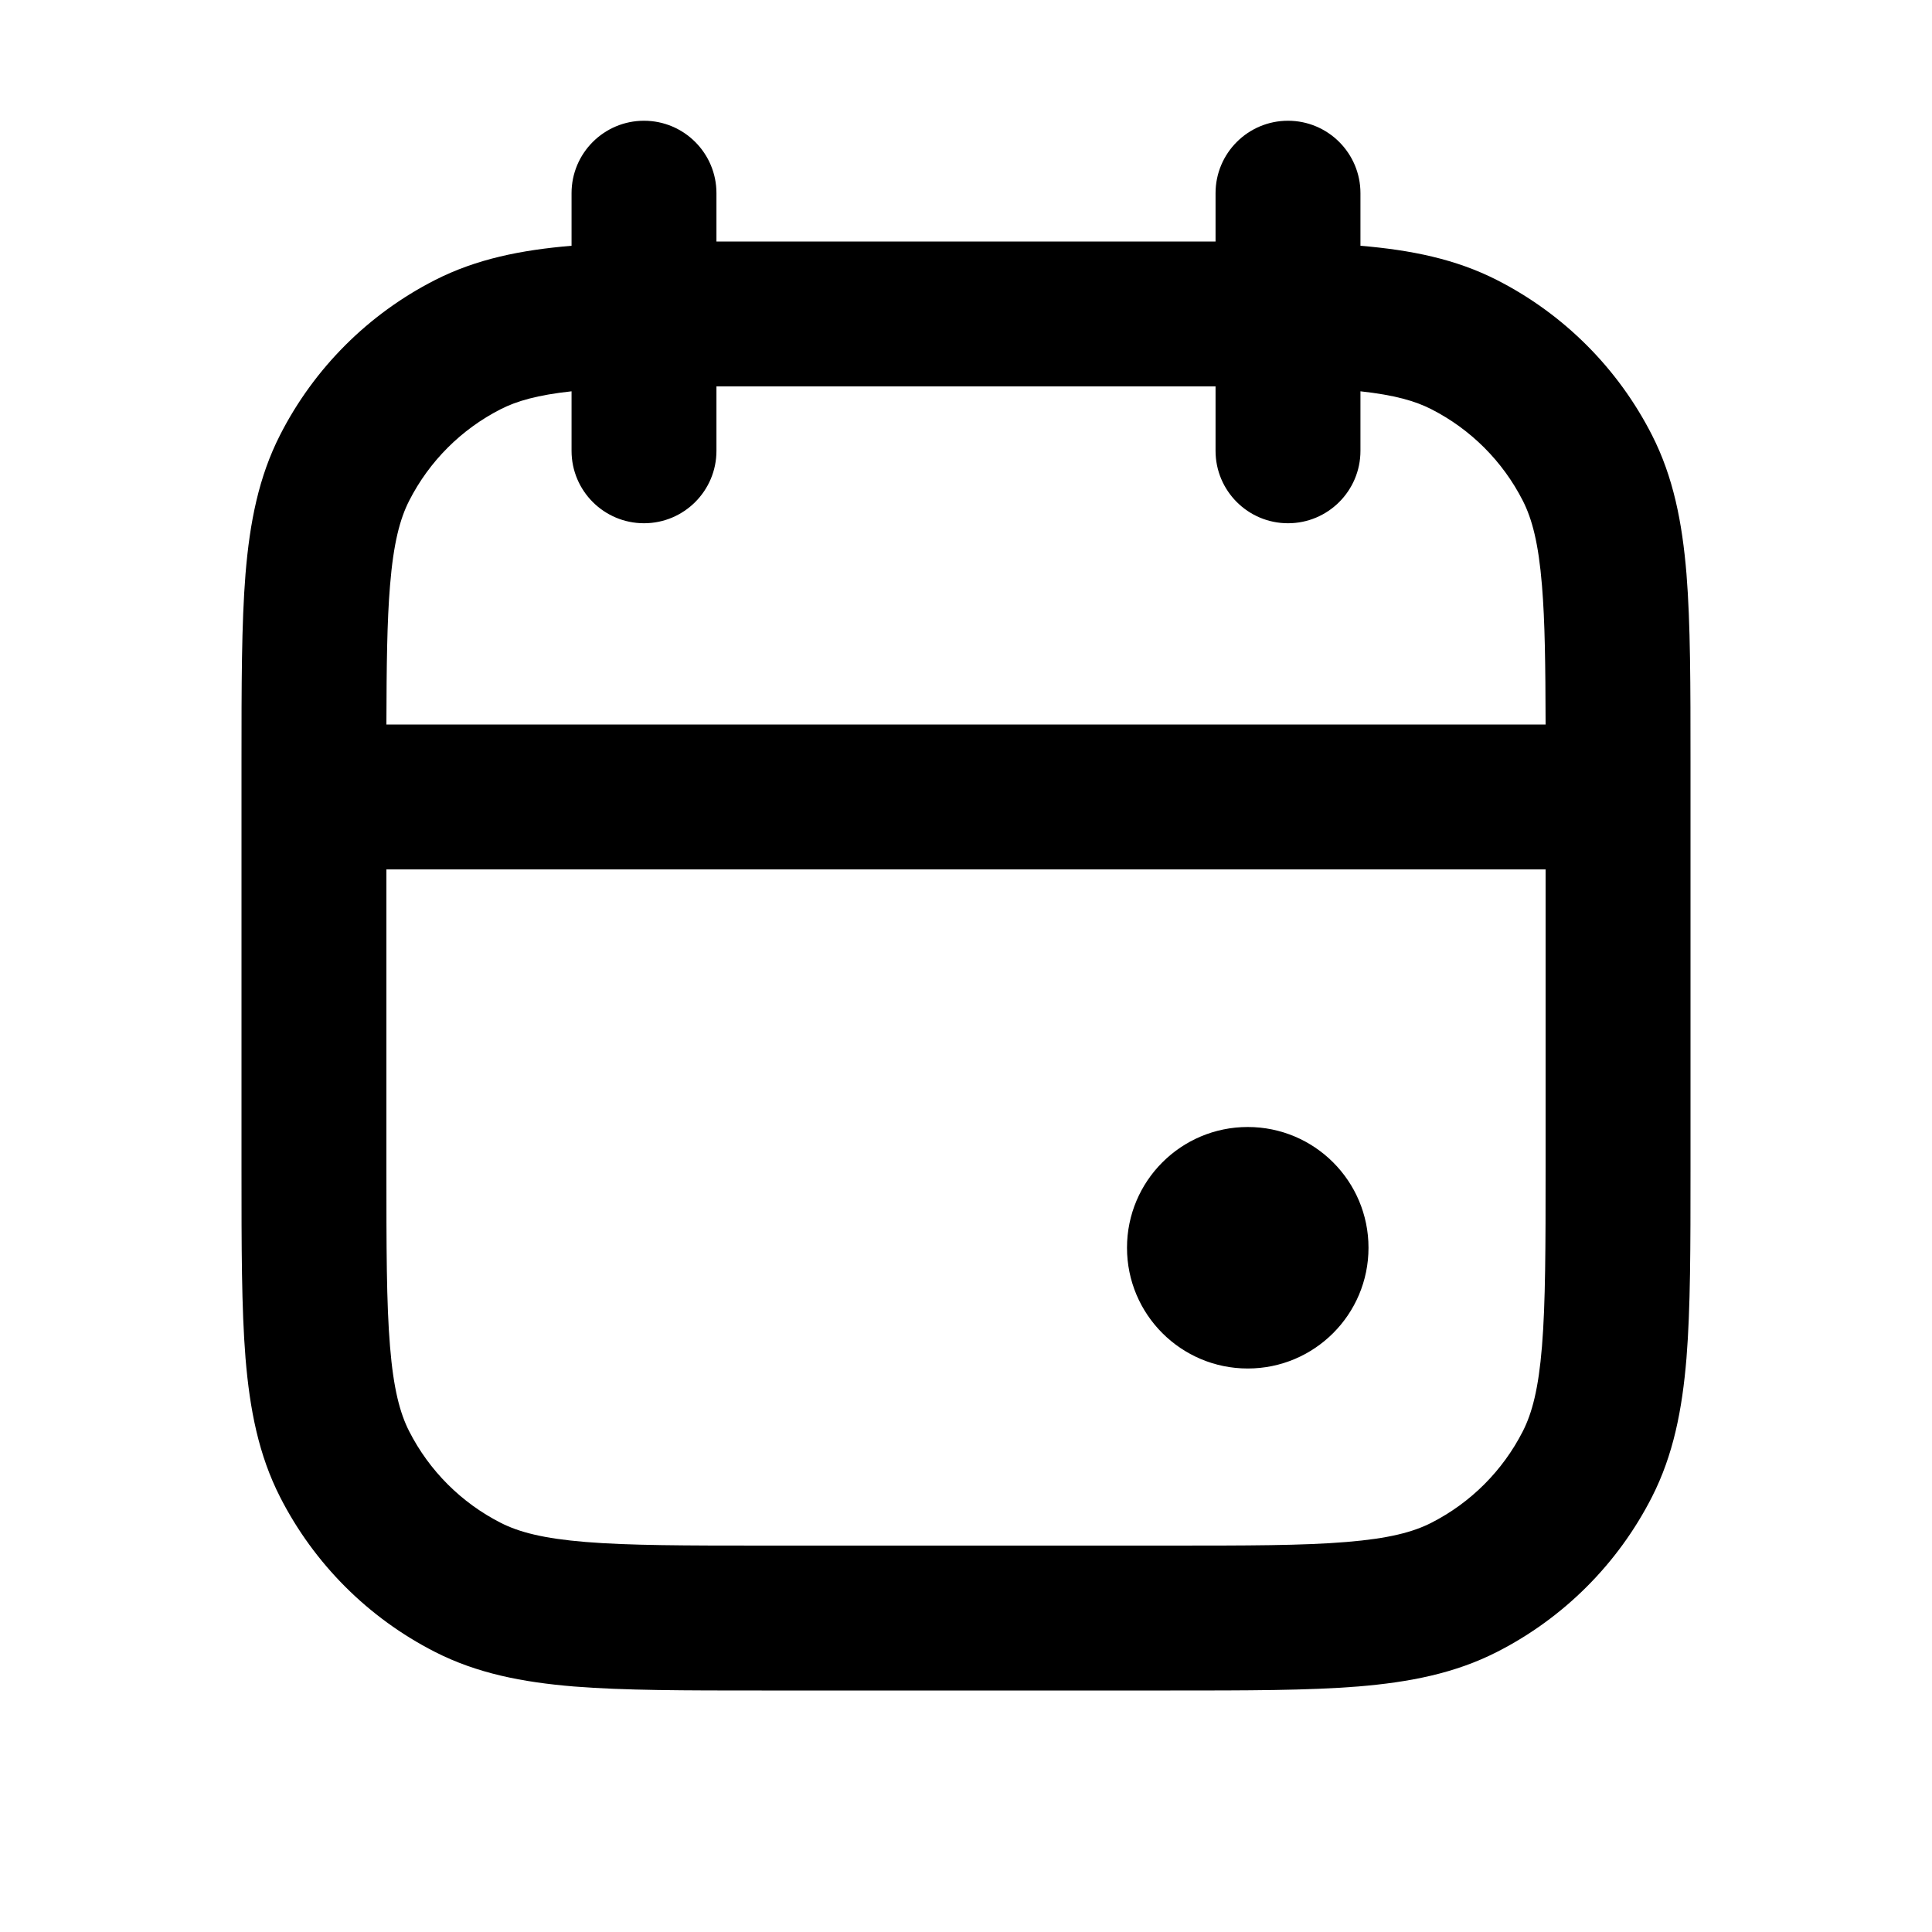
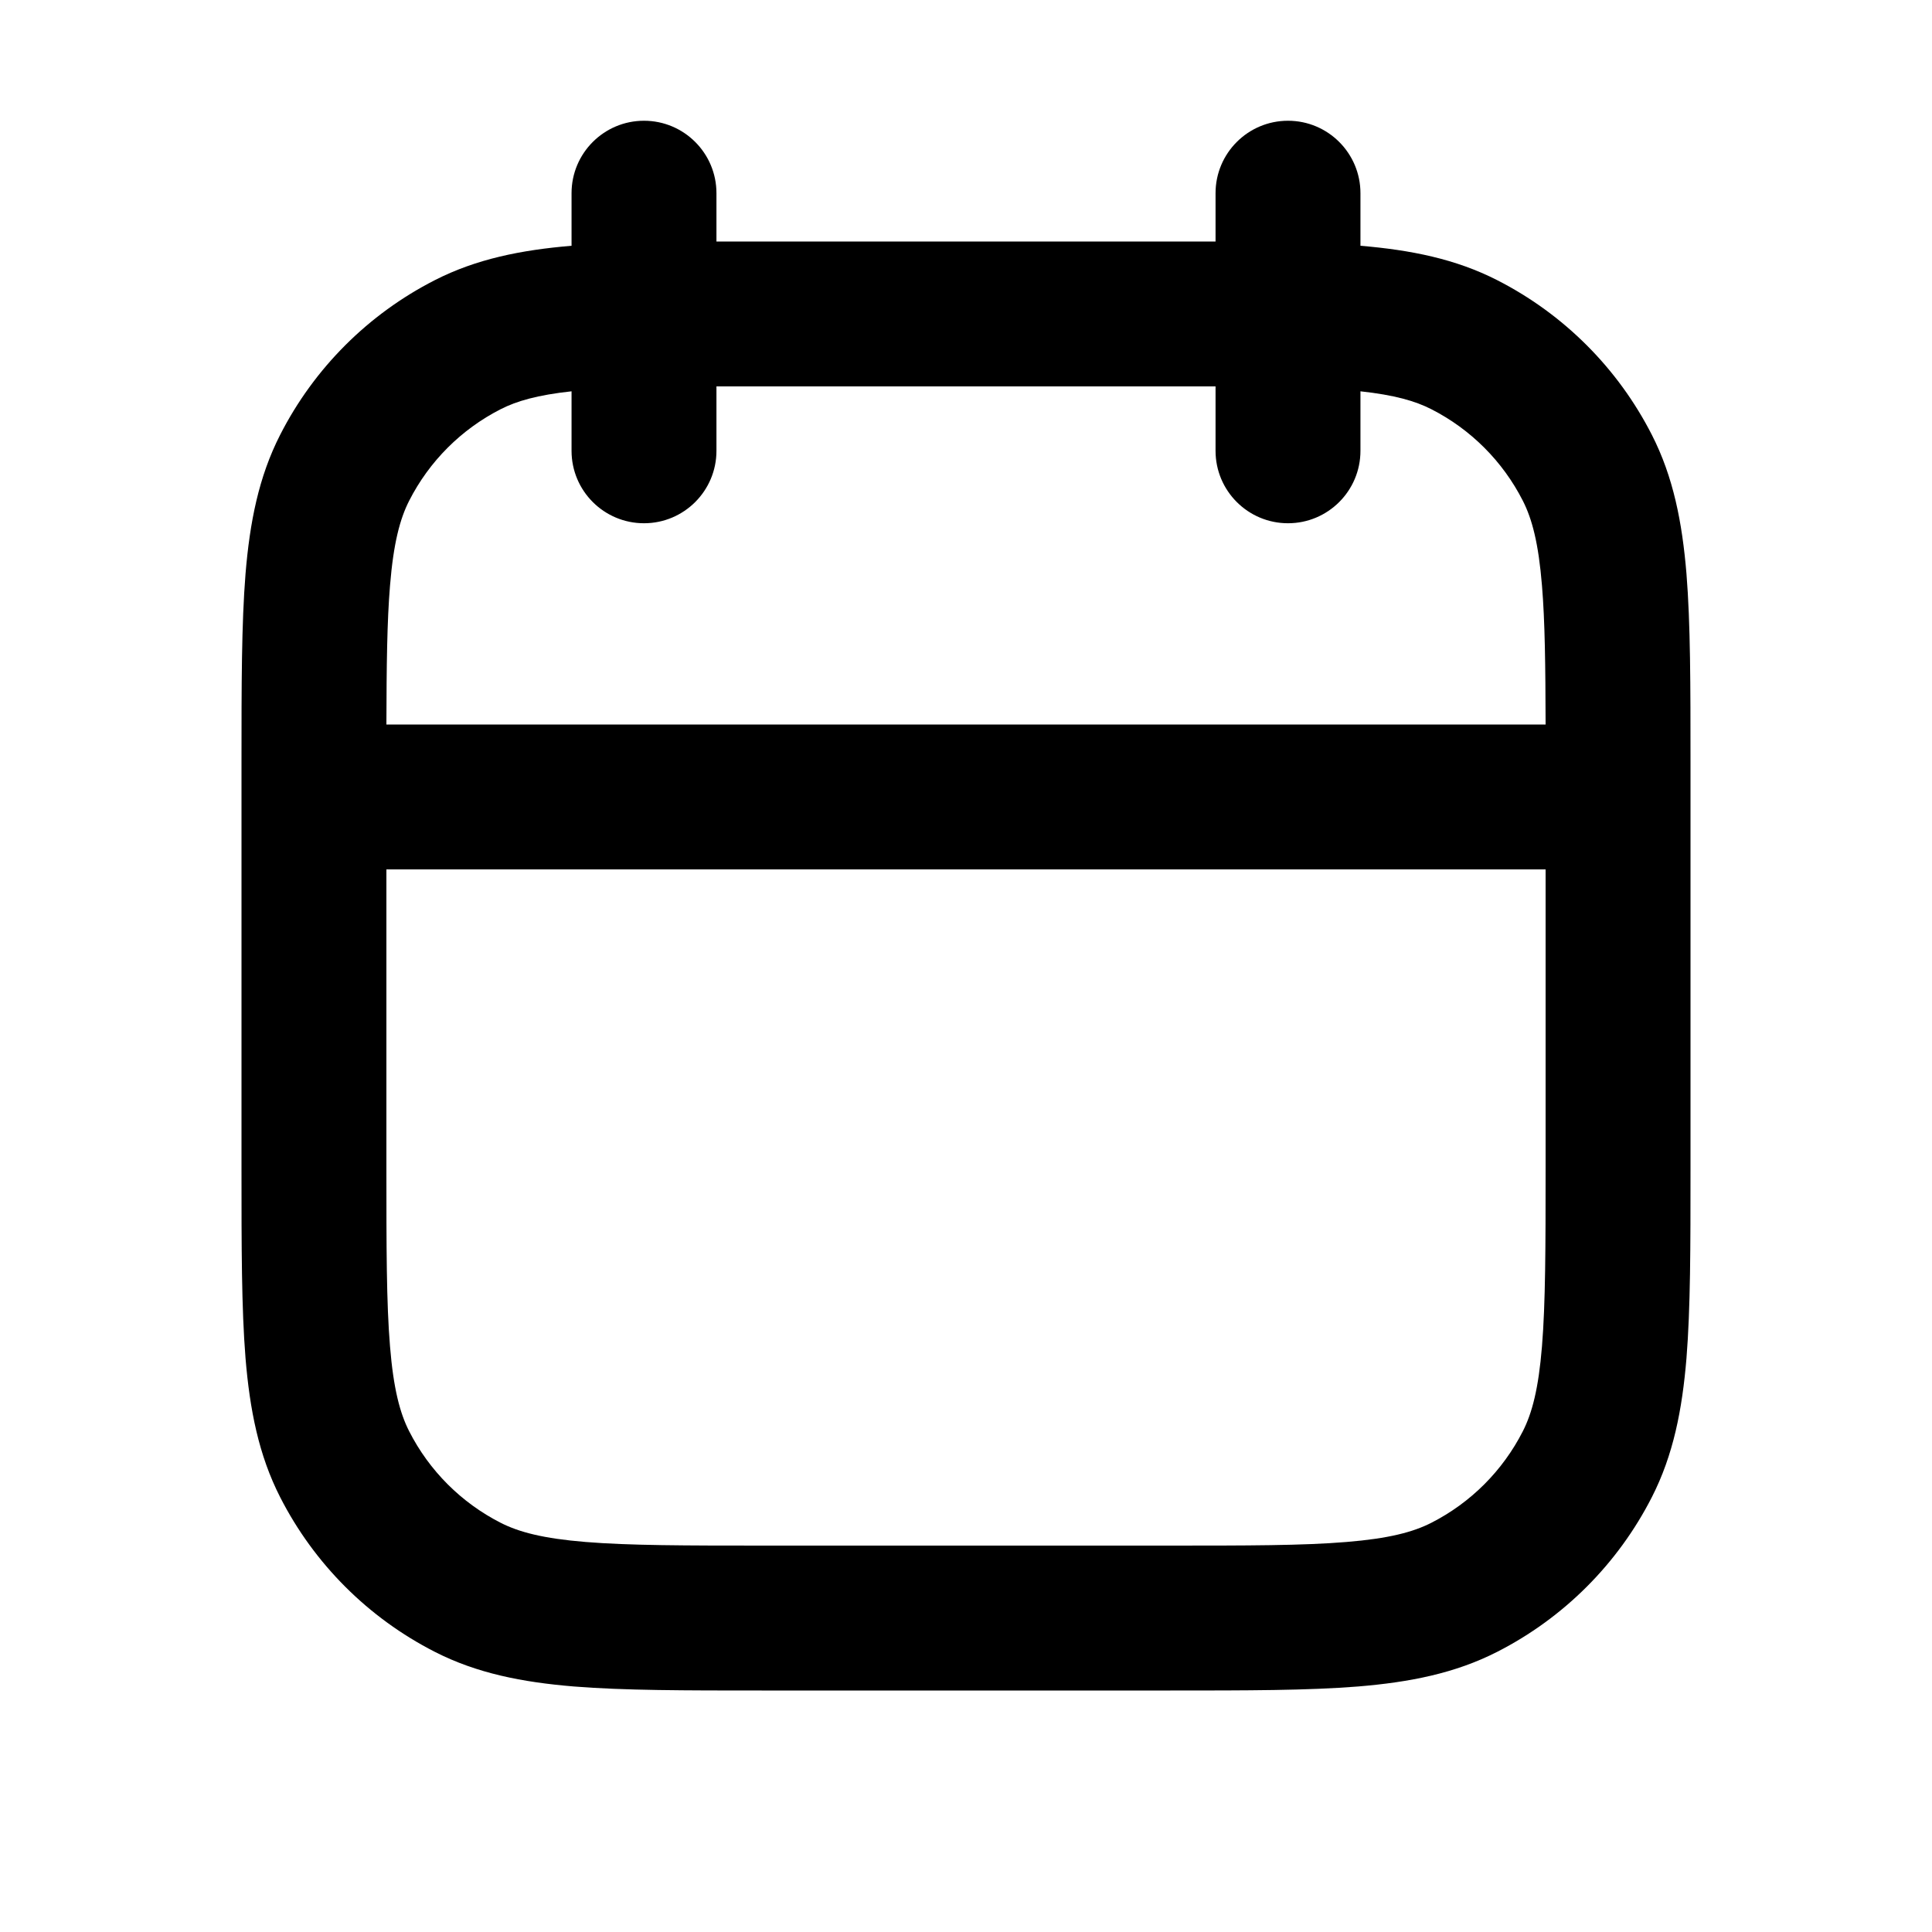
<svg xmlns="http://www.w3.org/2000/svg" width="24" height="24" fill="currentColor" viewBox="0 0 24 24">
-   <path d="M17 15.5a1.5 1.5 0 1 1-3 0 1.5 1.5 0 0 1 3 0Z M8 1.5a.9.9 0 0 1 .9.9V3h6.2v-.6a.9.9 0 1 1 1.8 0v.653c.628.053 1.183.164 1.698.427a4.4 4.4 0 0 1 1.922 1.922c.267.523.377 1.087.43 1.726.05.62.05 1.386.05 2.334v5.076c0 .948 0 1.714-.05 2.334-.053.64-.163 1.203-.43 1.726a4.4 4.4 0 0 1-1.922 1.922c-.523.267-1.087.377-1.726.43-.62.05-1.386.05-2.334.05H9.462c-.948 0-1.714 0-2.334-.05-.64-.053-1.203-.163-1.726-.43a4.4 4.4 0 0 1-1.922-1.922c-.267-.523-.377-1.087-.43-1.726C3 16.252 3 15.486 3 14.538V9.462c0-.948 0-1.714.05-2.334.053-.64.163-1.203.43-1.726A4.4 4.4 0 0 1 5.402 3.48c.515-.263 1.07-.374 1.698-.427V2.4a.9.9 0 0 1 .9-.9Zm-.9 3.361c-.422.046-.68.12-.88.222A2.6 2.6 0 0 0 5.083 6.22c-.115.226-.195.527-.238 1.054-.037.444-.043.991-.045 1.726h14.4c-.002-.735-.008-1.282-.045-1.726-.043-.527-.123-.828-.238-1.054a2.6 2.6 0 0 0-1.137-1.137c-.2-.102-.458-.176-.88-.222V5.6a.9.9 0 0 1-1.8 0v-.8H8.9v.8a.9.9 0 1 1-1.8 0v-.739ZM19.2 10.8H4.8v3.7c0 .995 0 1.687.045 2.226.043.527.123.828.238 1.054a2.6 2.6 0 0 0 1.137 1.137c.226.115.527.195 1.055.238.538.044 1.23.045 2.225.045h5c.995 0 1.687 0 2.226-.045.527-.043.828-.123 1.054-.238a2.6 2.6 0 0 0 1.137-1.137c.115-.226.195-.527.238-1.055.044-.538.045-1.23.045-2.225v-3.7Z" clip-rule="evenodd" />
+   <path fill-rule="evenodd" d="M8 1.5a.9.9 0 0 1 .9.9V3h6.2v-.6a.9.9 0 1 1 1.8 0v.653c.628.053 1.183.164 1.698.427a4.4 4.4 0 0 1 1.922 1.922c.267.523.377 1.087.43 1.726.05.62.05 1.386.05 2.334v5.076c0 .948 0 1.714-.05 2.334-.053.64-.163 1.203-.43 1.726a4.4 4.4 0 0 1-1.922 1.922c-.523.267-1.087.377-1.726.43-.62.05-1.386.05-2.334.05H9.462c-.948 0-1.714 0-2.334-.05-.64-.053-1.203-.163-1.726-.43a4.4 4.4 0 0 1-1.922-1.922c-.267-.523-.377-1.087-.43-1.726C3 16.252 3 15.486 3 14.538V9.462c0-.948 0-1.714.05-2.334.053-.64.163-1.203.43-1.726A4.4 4.4 0 0 1 5.402 3.48c.515-.263 1.07-.374 1.698-.427V2.4a.9.9 0 0 1 .9-.9Zm-.9 3.361c-.422.046-.68.12-.88.222A2.6 2.6 0 0 0 5.083 6.22c-.115.226-.195.527-.238 1.054-.037.444-.043.991-.045 1.726h14.4c-.002-.735-.008-1.282-.045-1.726-.043-.527-.123-.828-.238-1.054a2.6 2.6 0 0 0-1.137-1.137c-.2-.102-.458-.176-.88-.222V5.6a.9.9 0 0 1-1.8 0v-.8H8.9v.8a.9.9 0 1 1-1.8 0v-.739ZM19.2 10.8H4.8v3.7c0 .995 0 1.687.045 2.226.043.527.123.828.238 1.054a2.6 2.6 0 0 0 1.137 1.137c.226.115.527.195 1.055.238.538.044 1.23.045 2.225.045h5c.995 0 1.687 0 2.226-.045.527-.043.828-.123 1.054-.238a2.6 2.6 0 0 0 1.137-1.137c.115-.226.195-.527.238-1.055.044-.538.045-1.23.045-2.225v-3.7Z" clip-rule="evenodd" />
</svg>
